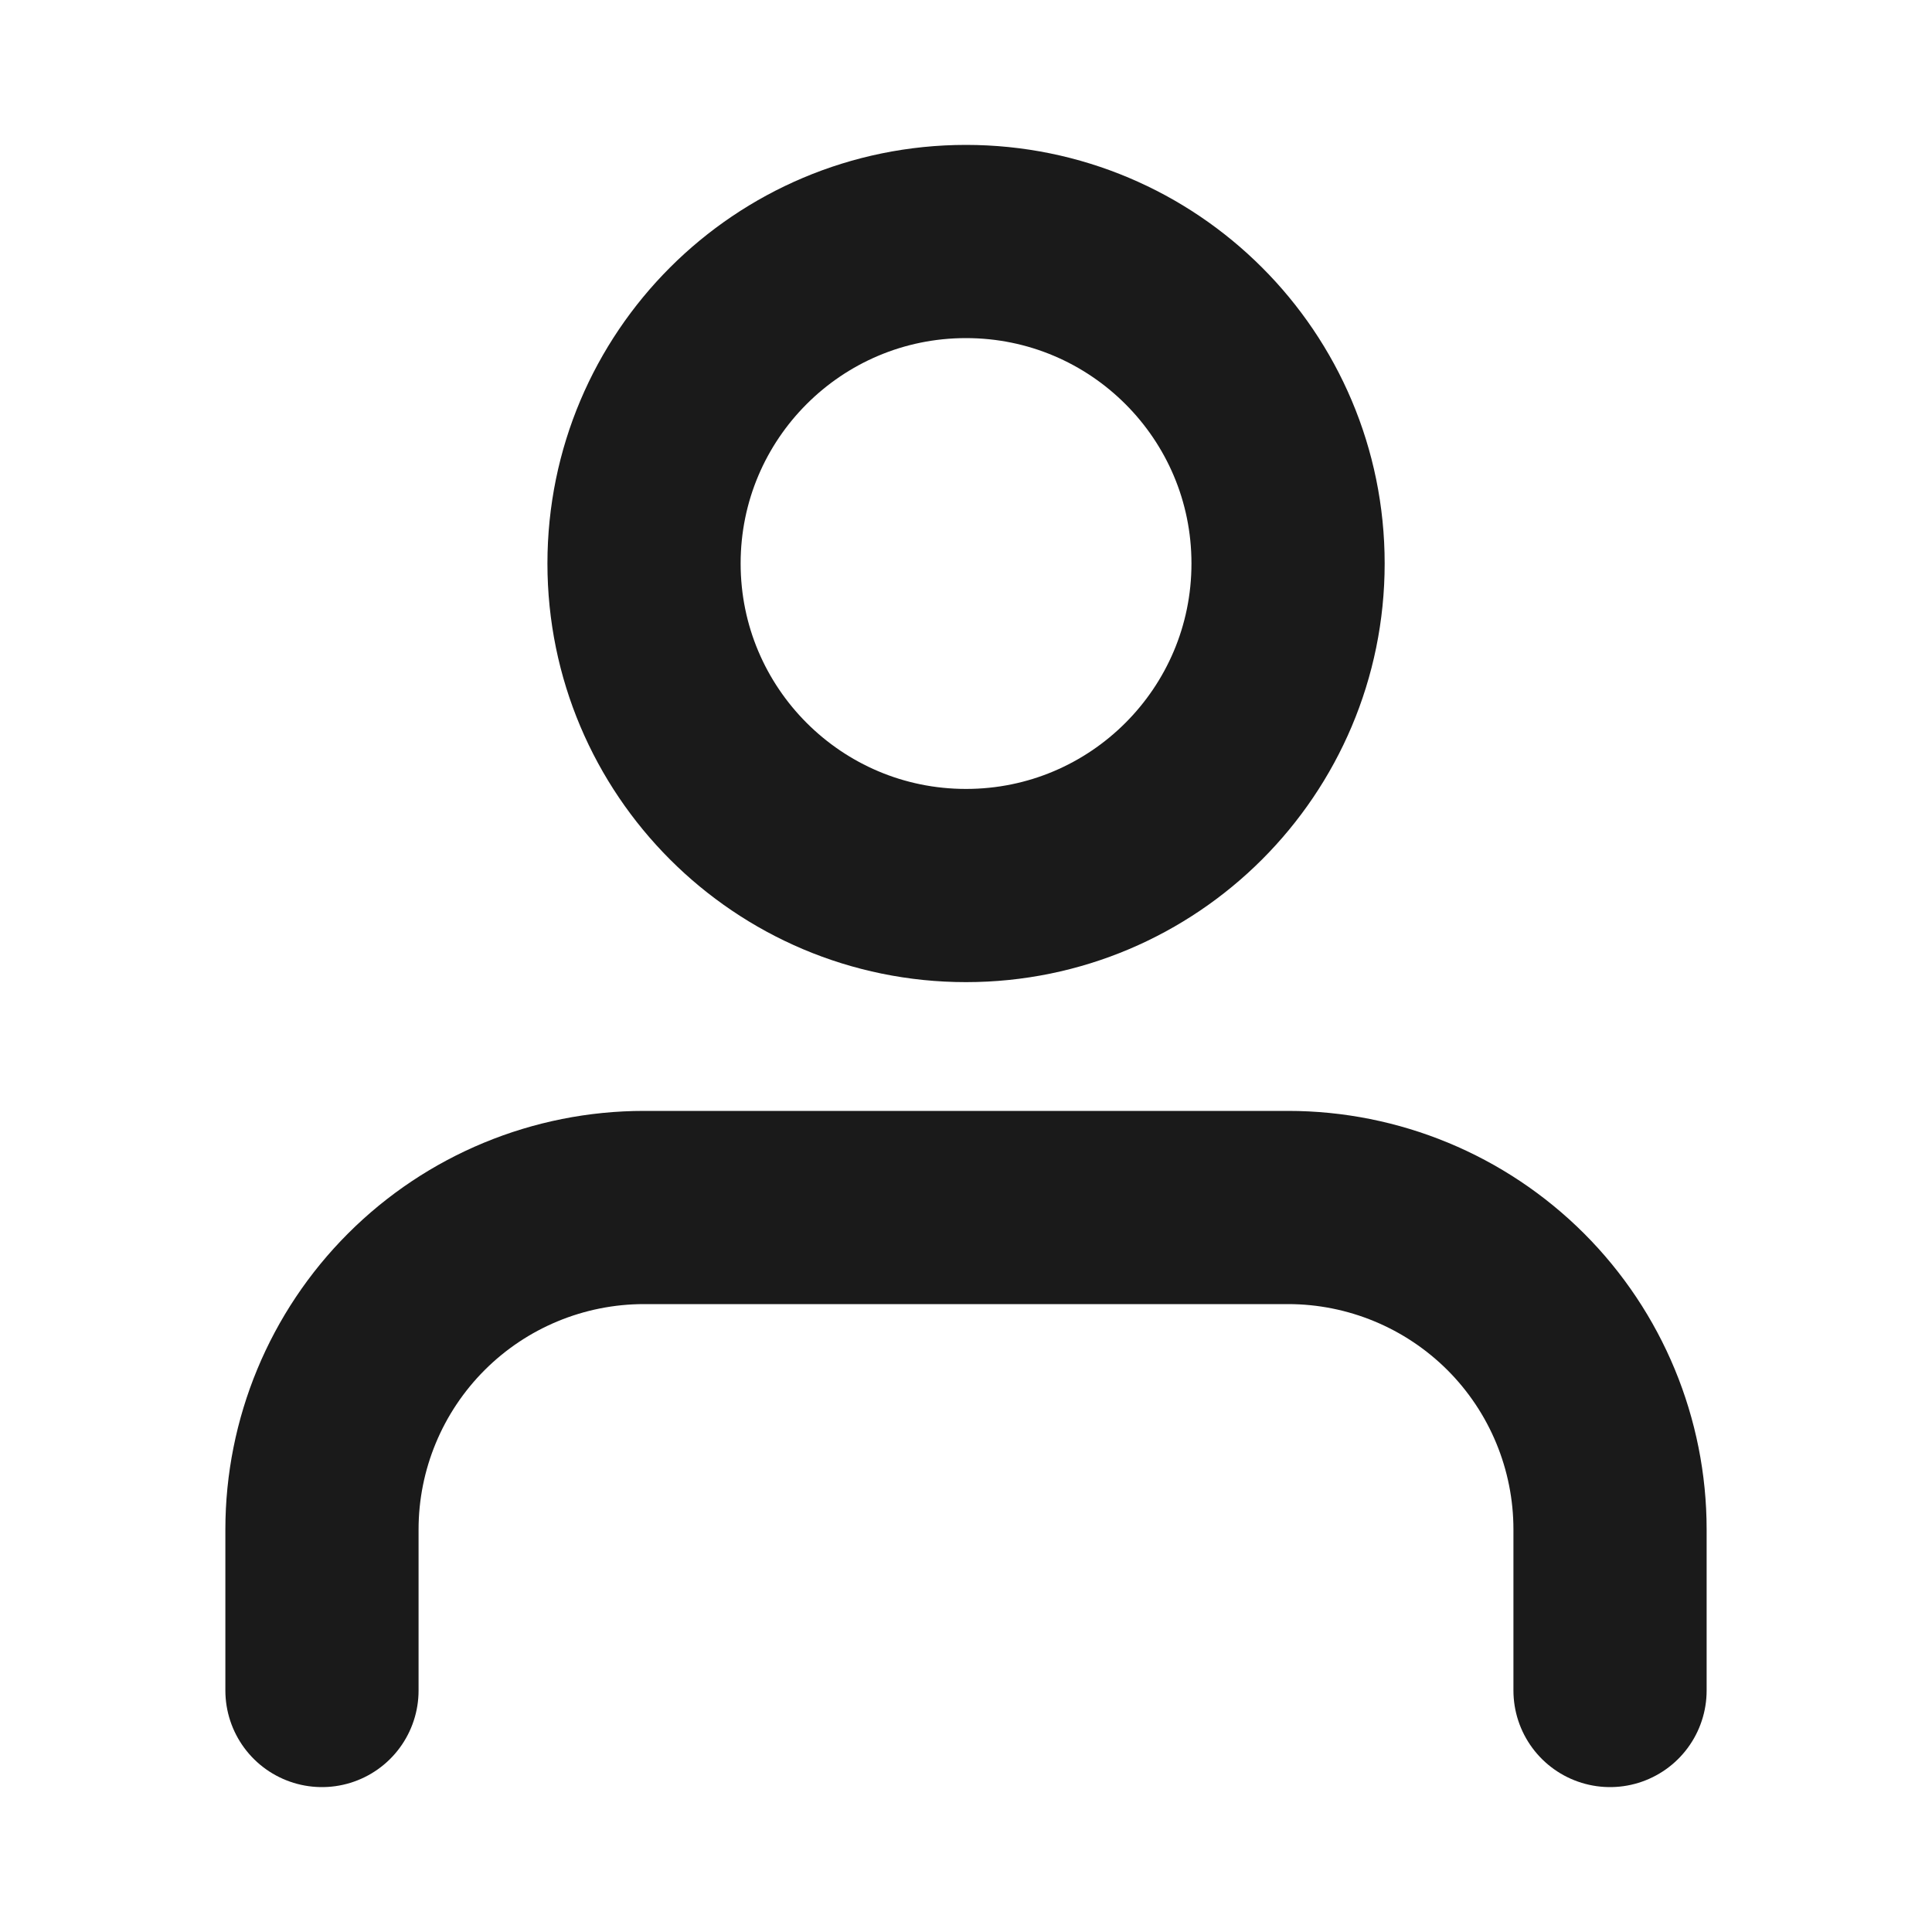
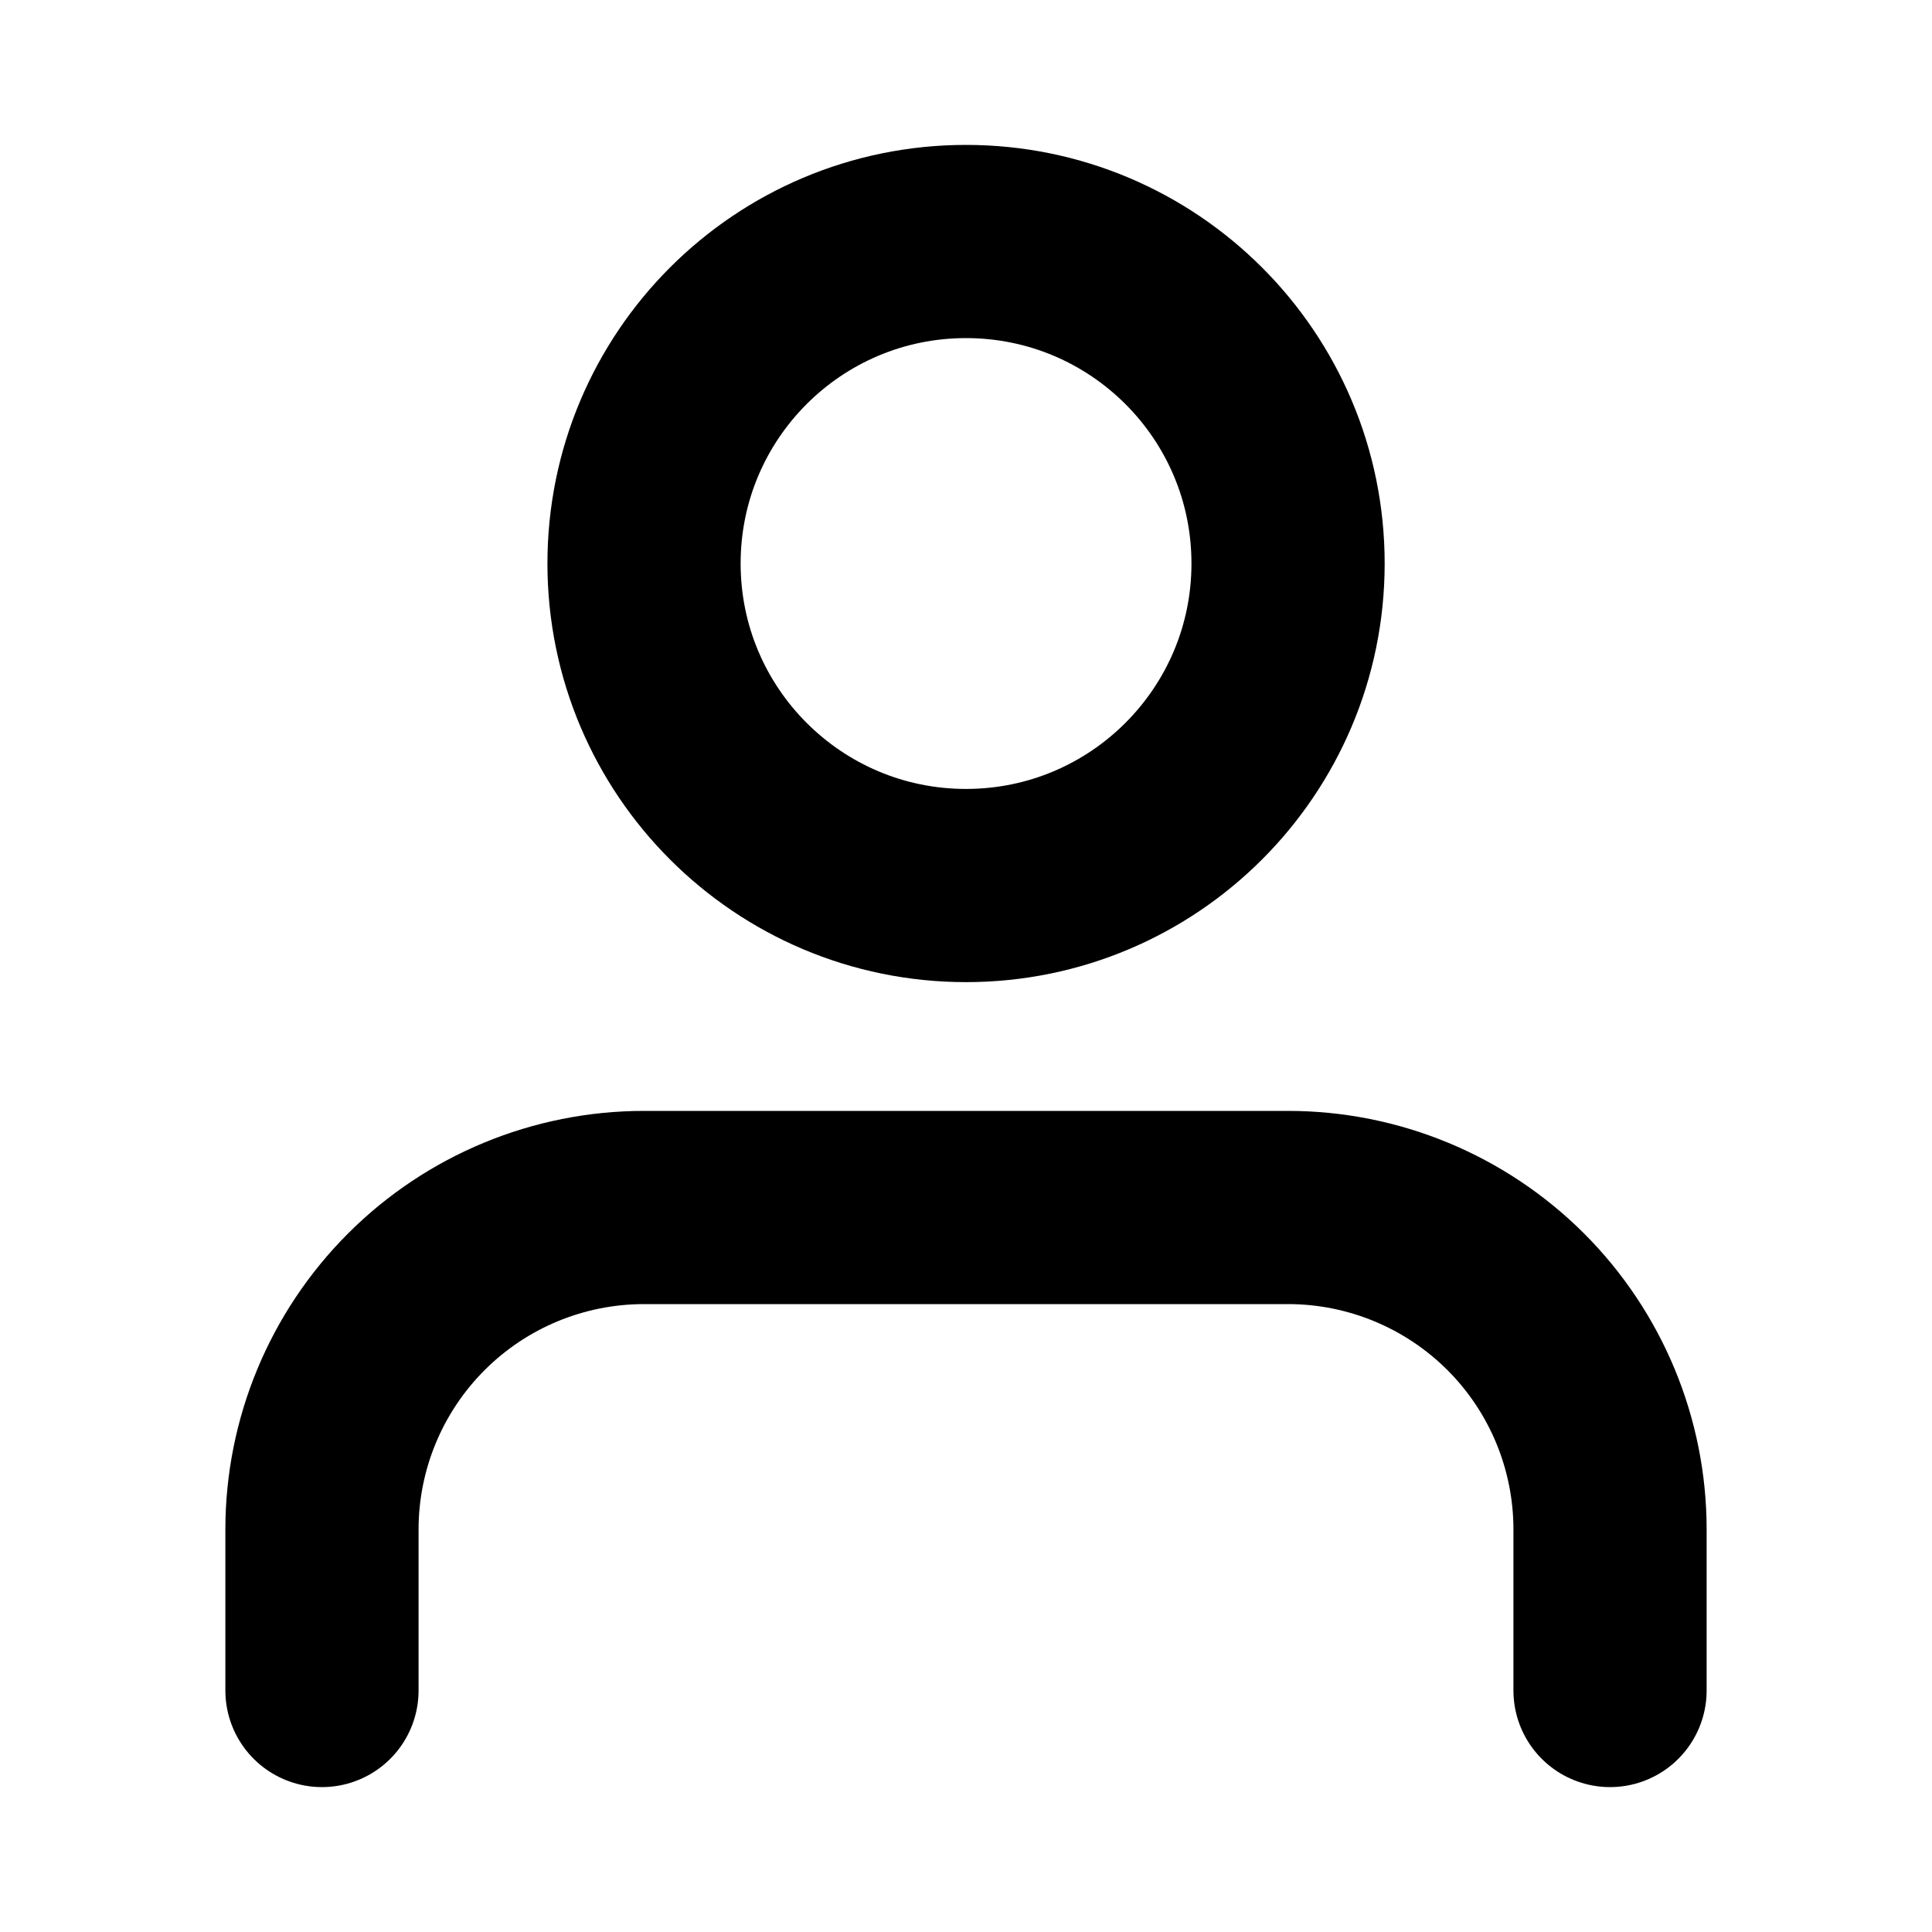
<svg xmlns="http://www.w3.org/2000/svg" width="20" height="20" viewBox="0 0 20 20" fill="none">
-   <path d="M16.667 17.5V15.833C16.667 14.949 16.316 14.101 15.691 13.476C15.065 12.851 14.217 12.5 13.334 12.5H6.667C5.783 12.5 4.935 12.851 4.31 13.476C3.685 14.101 3.333 14.949 3.333 15.833V17.5M13.334 5.833C13.334 7.674 11.841 9.167 10 9.167C8.159 9.167 6.667 7.674 6.667 5.833C6.667 3.992 8.159 2.5 10 2.5C11.841 2.5 13.334 3.992 13.334 5.833Z" stroke="#1A1A1A" stroke-width="2" stroke-linecap="round" stroke-linejoin="round" />
+   <path d="M16.667 17.5V15.833C16.667 14.949 16.316 14.101 15.691 13.476C15.065 12.851 14.217 12.5 13.334 12.5H6.667C5.783 12.5 4.935 12.851 4.31 13.476C3.685 14.101 3.333 14.949 3.333 15.833V17.5M13.334 5.833C13.334 7.674 11.841 9.167 10 9.167C8.159 9.167 6.667 7.674 6.667 5.833C6.667 3.992 8.159 2.5 10 2.5C11.841 2.5 13.334 3.992 13.334 5.833Z" stroke="currentColor" stroke-width="2" stroke-linecap="round" stroke-linejoin="round" />
</svg>
